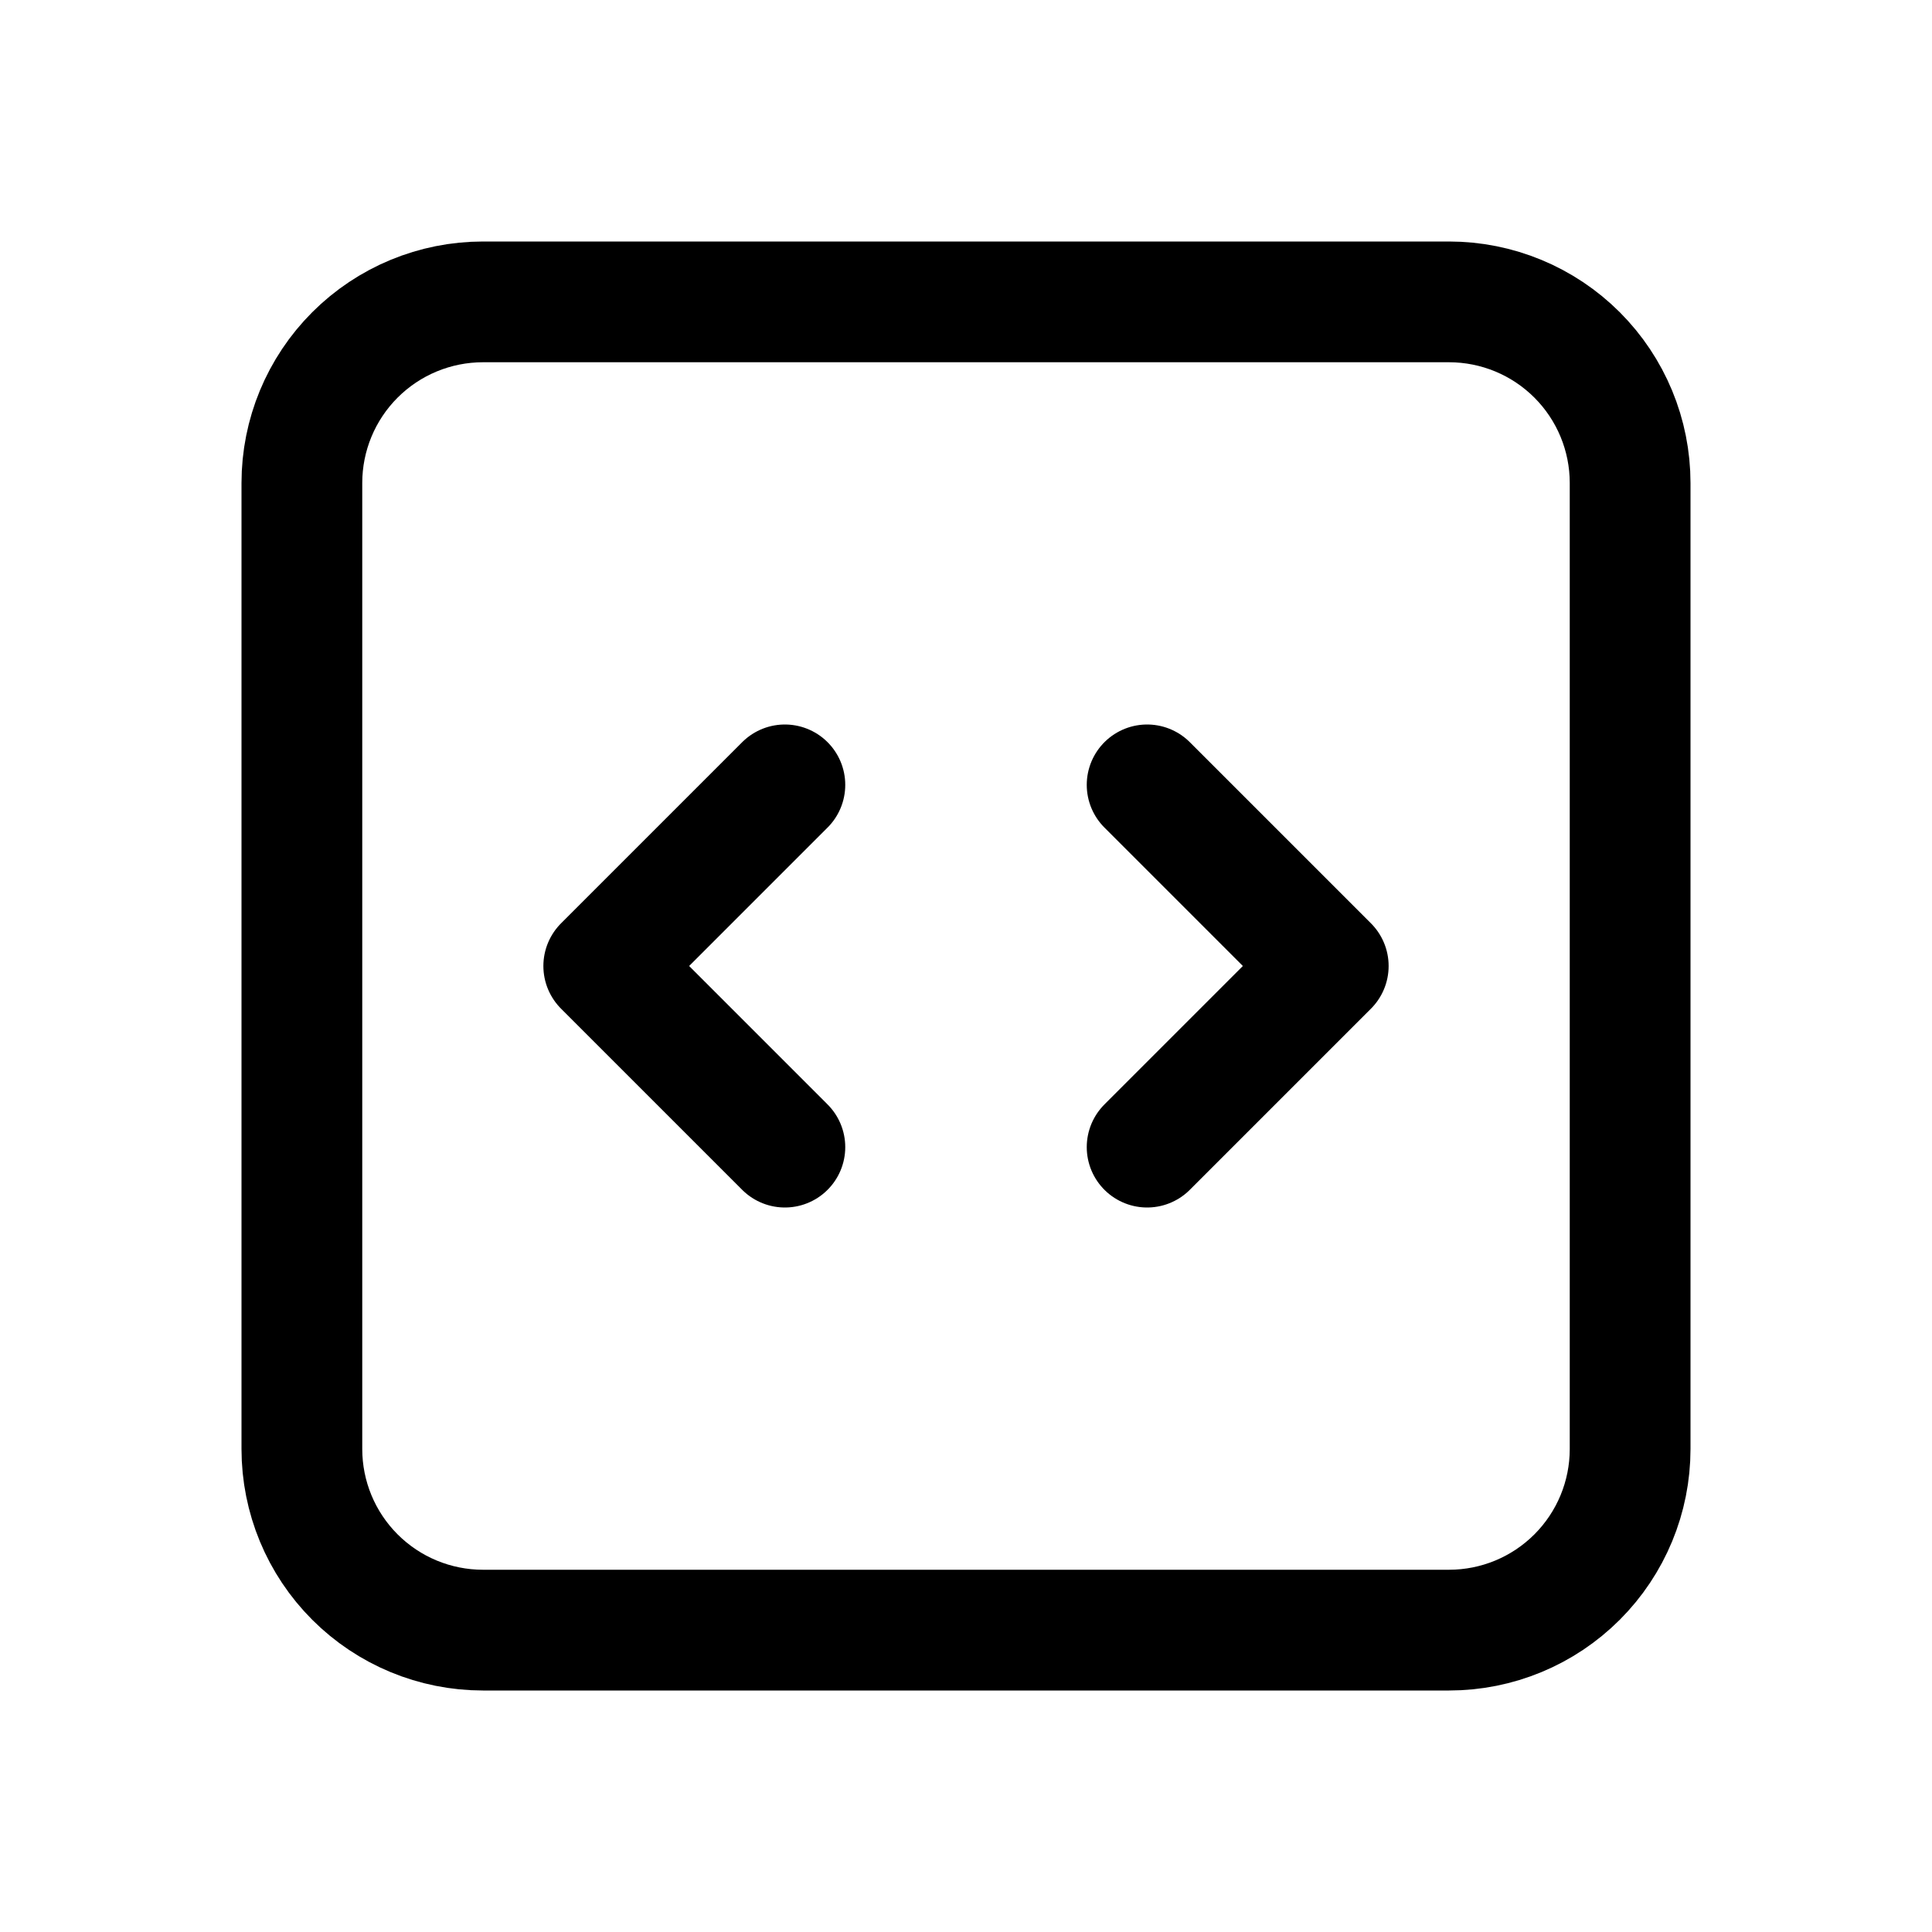
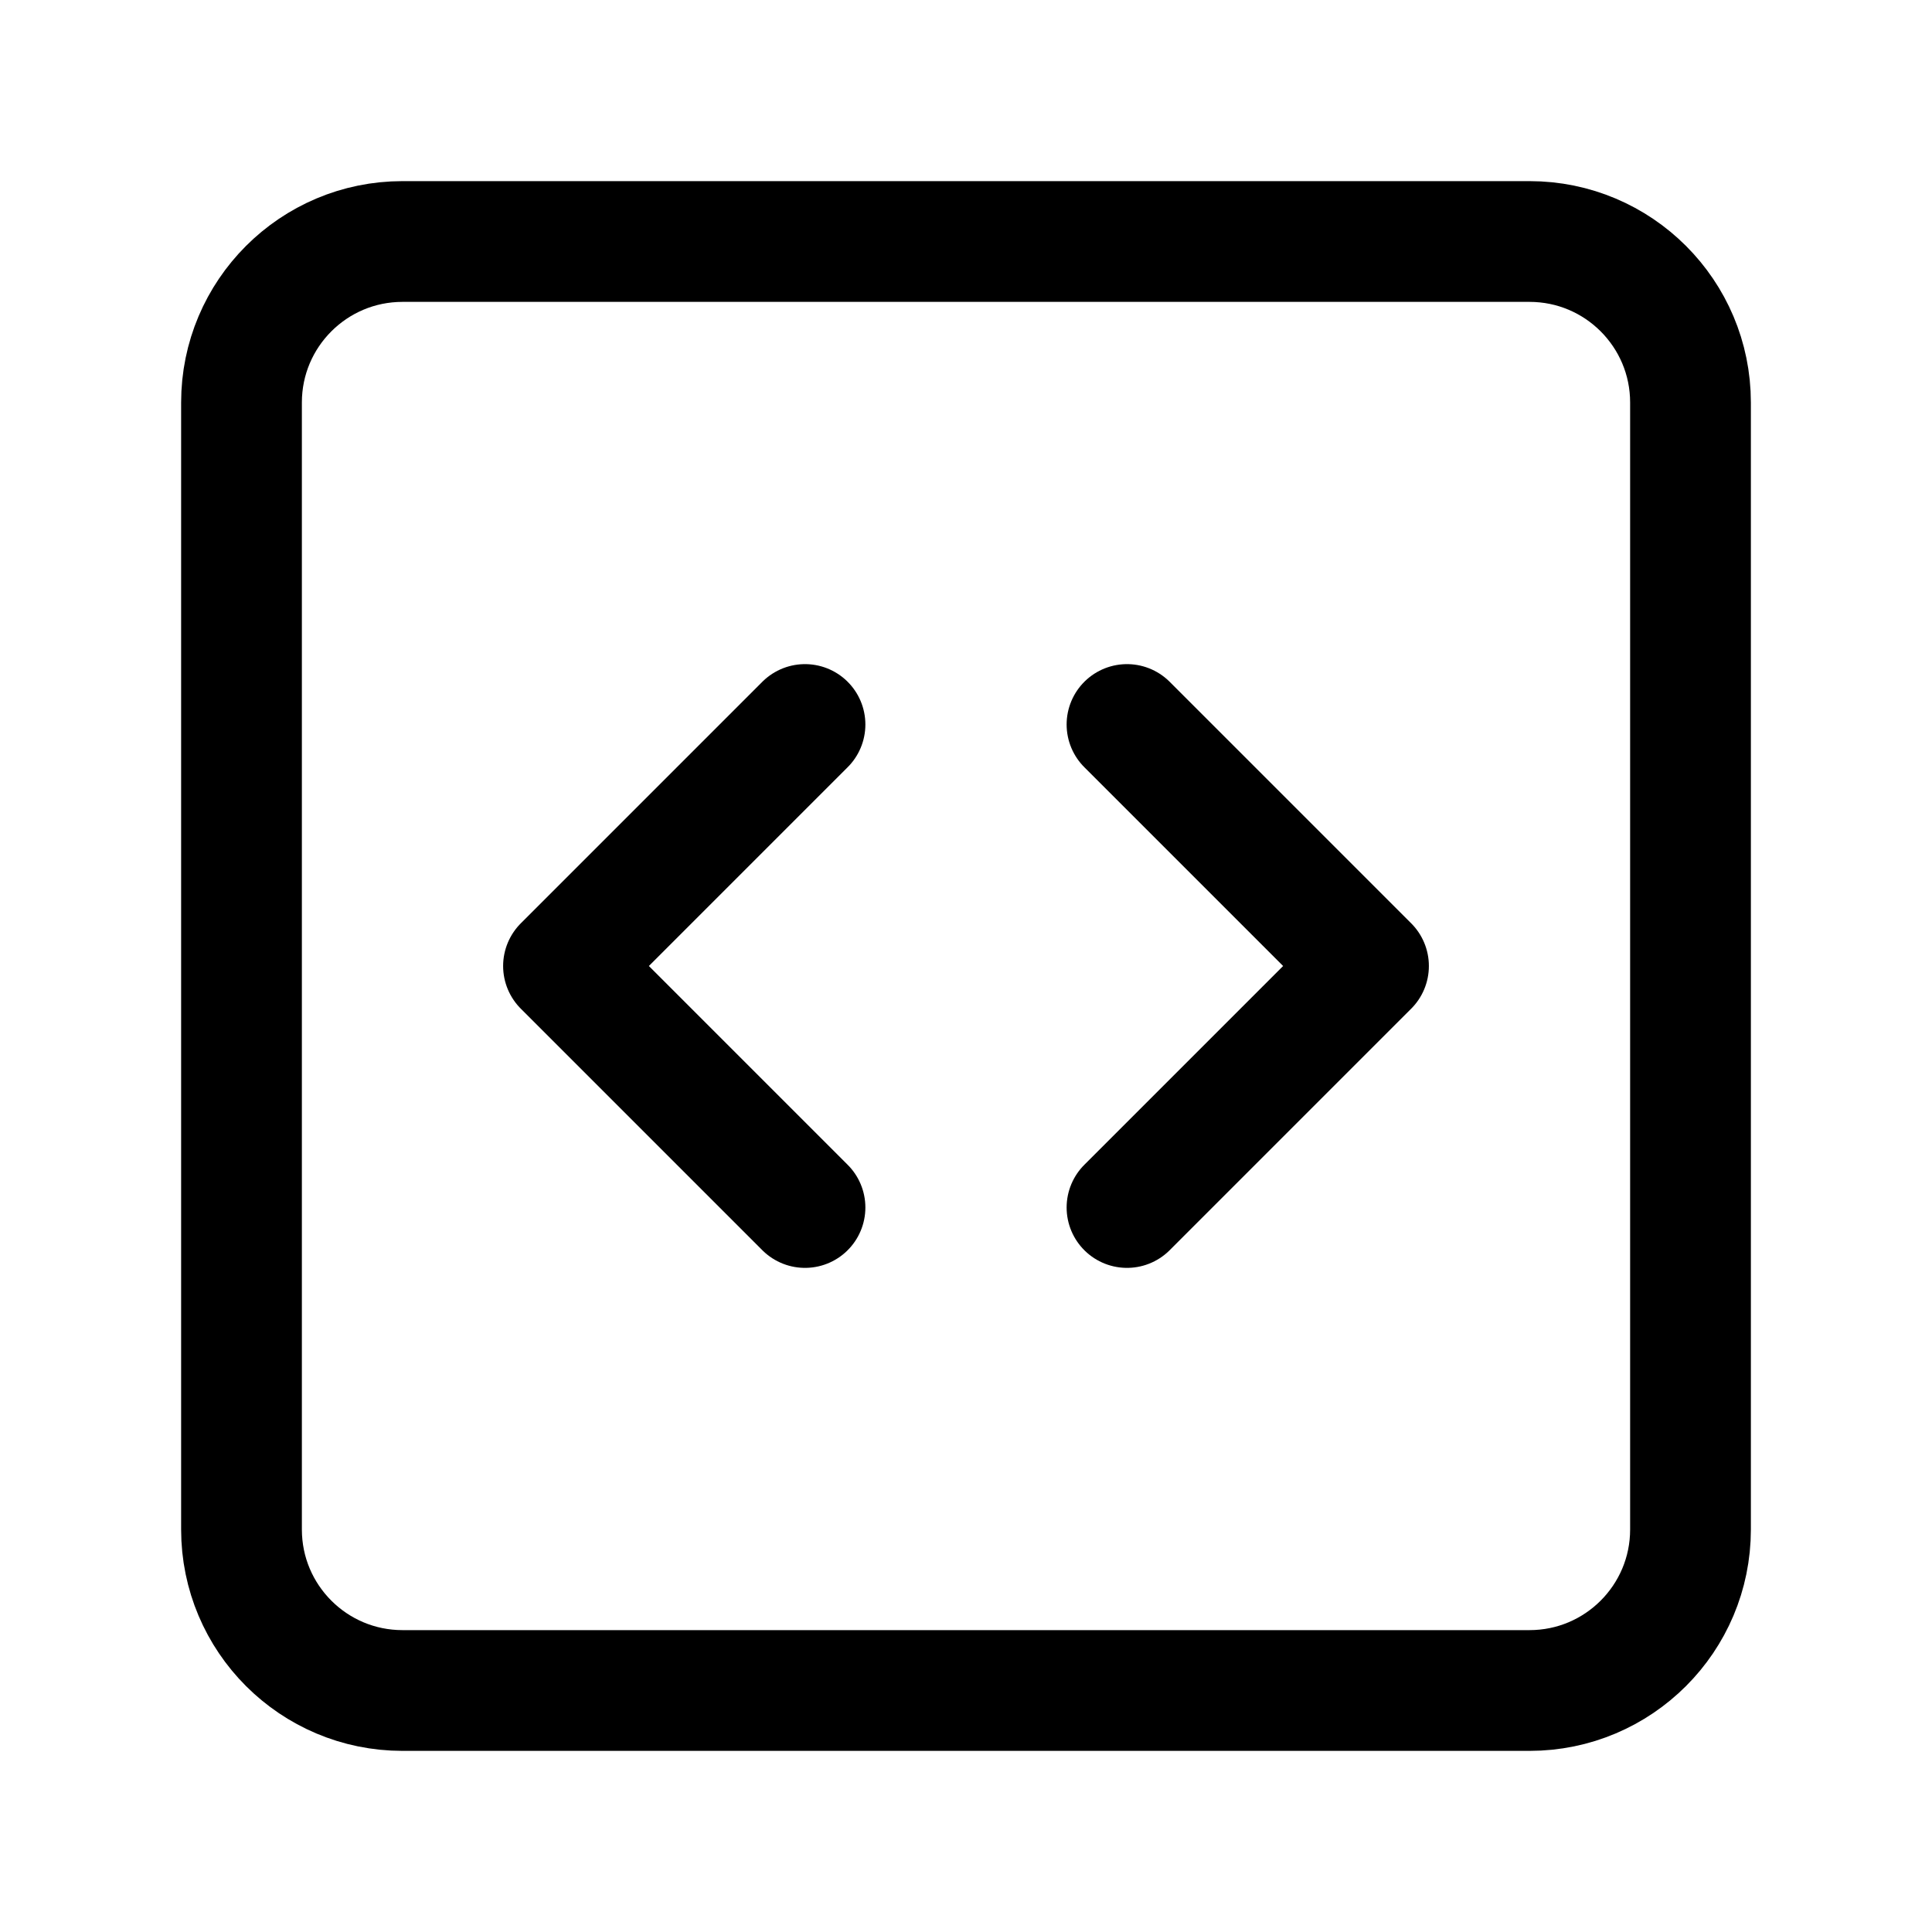
- <svg xmlns="http://www.w3.org/2000/svg" viewBox="0 0 24 24" fill="none">
-   <path d="M14.25 9.75L16.5 12L14.25 14.25M9.75 14.25L7.5 12L9.75 9.75M6 20.25H18C18.597 20.25 19.169 20.013 19.591 19.591C20.013 19.169 20.25 18.597 20.25 18V6C20.25 5.403 20.013 4.831 19.591 4.409C19.169 3.987 18.597 3.75 18 3.75H6C5.403 3.75 4.831 3.987 4.409 4.409C3.987 4.831 3.75 5.403 3.75 6V18C3.75 18.597 3.987 19.169 4.409 19.591C4.831 20.013 5.403 20.25 6 20.25Z" stroke="currentColor" stroke-width="1.5" stroke-linecap="round" stroke-linejoin="round" />
+ <svg xmlns="http://www.w3.org/2000/svg" viewBox="0 0 24 24" fill="none" stroke="currentColor" stroke-width="1.5" stroke-linecap="round" stroke-linejoin="round">
+   <path d="m10 9-3 3 3 3" />
+   <path d="m14 15 3-3-3-3" />
+   <rect x="3" y="3" width="18" height="18" rx="2" />
</svg>
